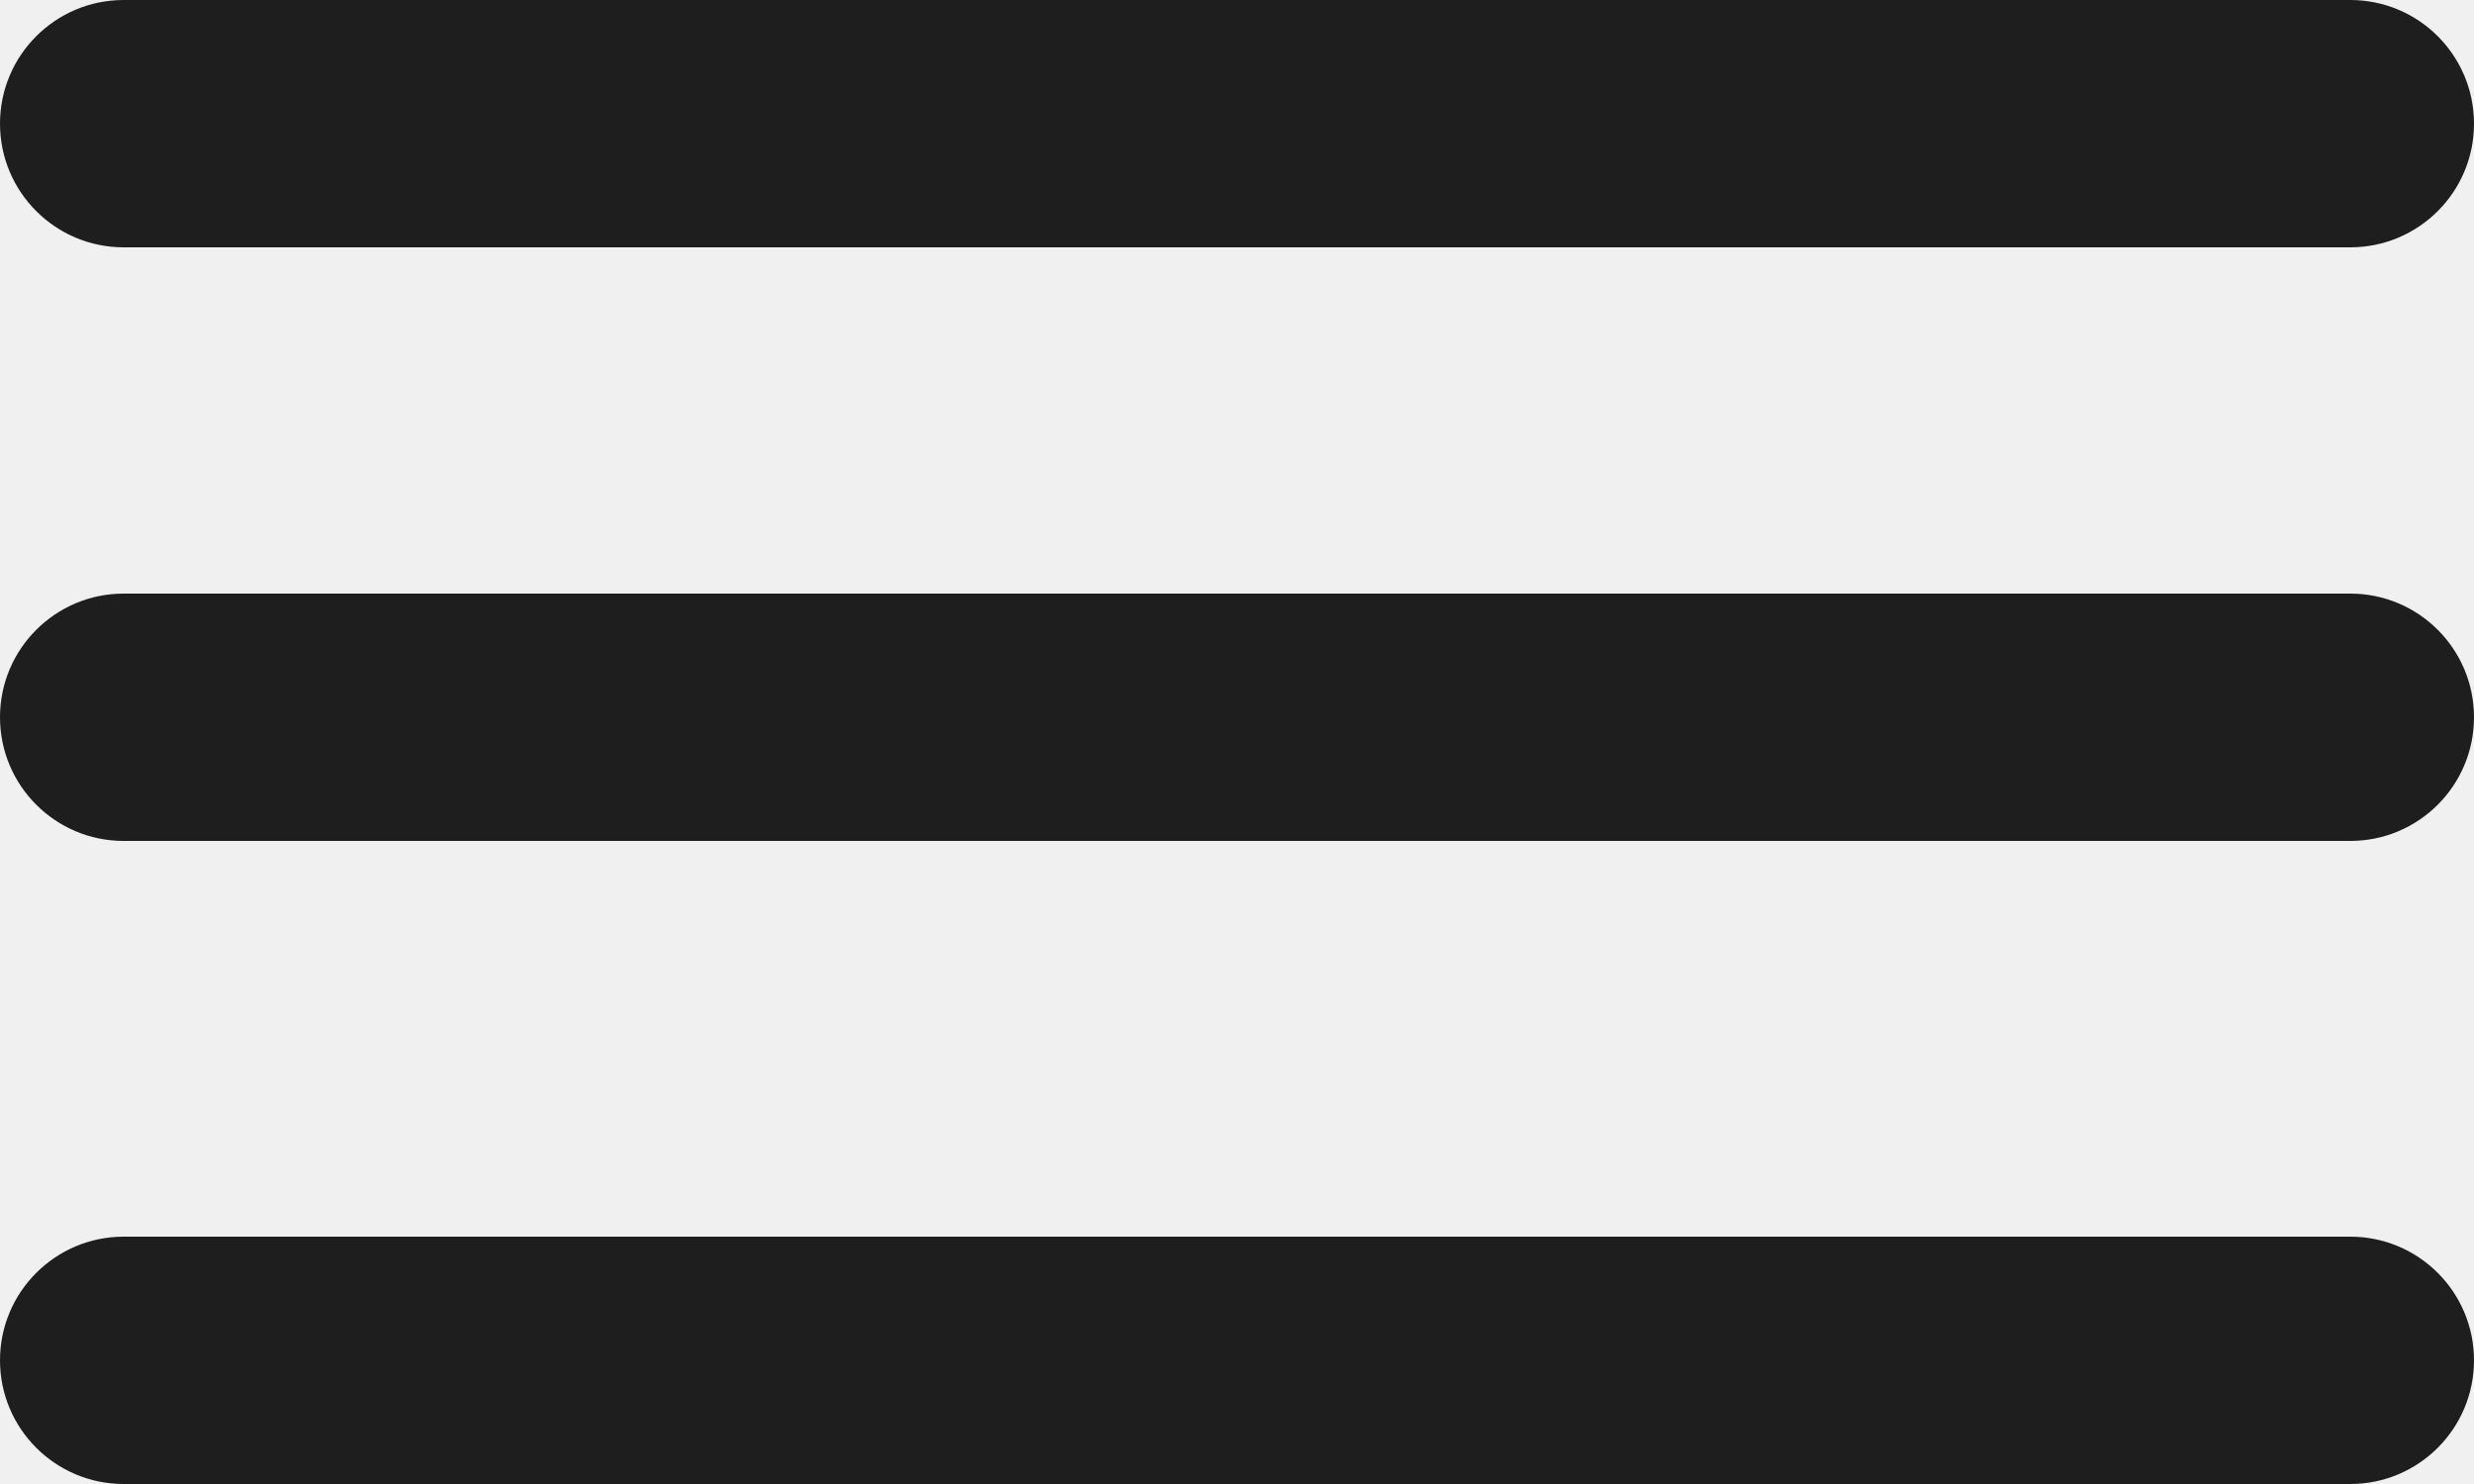
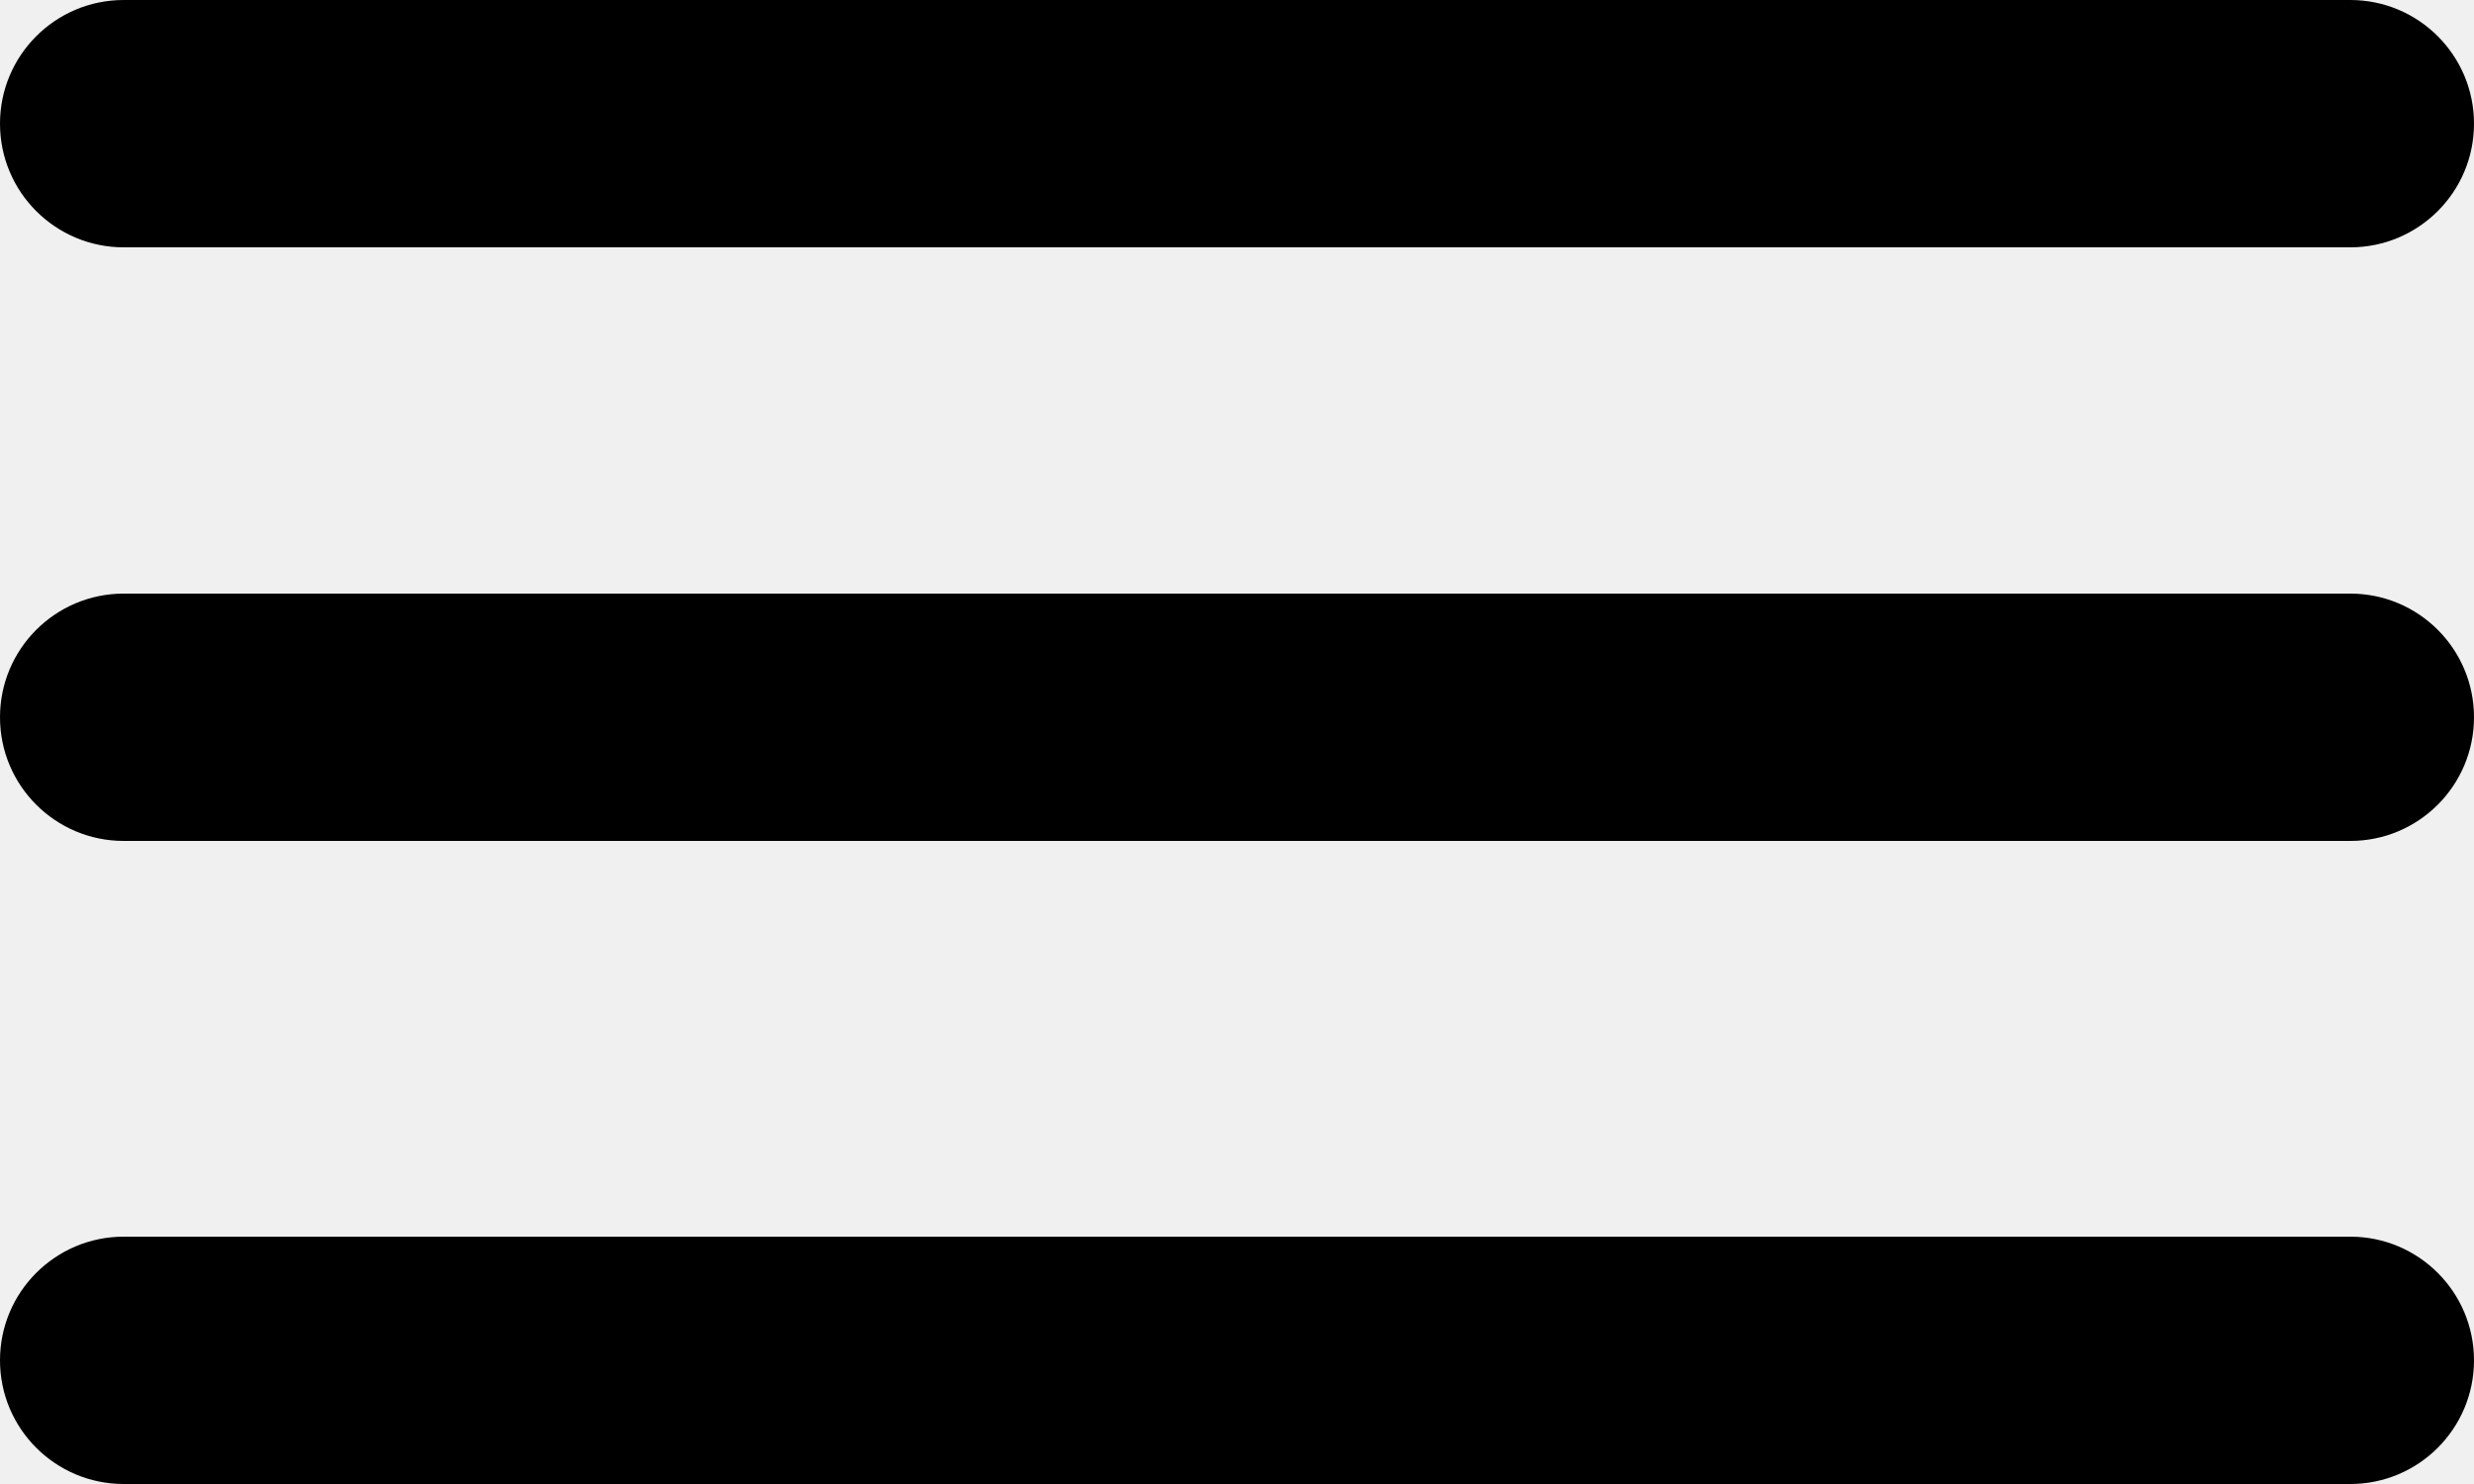
- <svg xmlns="http://www.w3.org/2000/svg" width="25" height="15" viewBox="0 0 25 15" fill="none">
+ <svg xmlns="http://www.w3.org/2000/svg" width="25" height="15" viewBox="0 0 25 15" fill="currentColor">
  <g clip-path="url(#clip0_1327_976)">
-     <rect width="25" height="2.5" rx="1.25" fill="#1E1E1E" />
-     <rect y="6" width="25" height="2.5" rx="1.25" fill="#1E1E1E" />
-     <rect y="12.5" width="25" height="2.5" rx="1.25" fill="#1E1E1E" />
+     <rect width="25" height="2.5" rx="1.25" />
+     <rect y="6" width="25" height="2.5" rx="1.25" />
+     <rect y="12.5" width="25" height="2.5" rx="1.25" />
  </g>
  <defs>
    <clipPath id="clip0_1327_976">
-       <rect width="25" height="15" fill="white" />
+       <rect width="25" height="15" />
    </clipPath>
  </defs>
</svg>
